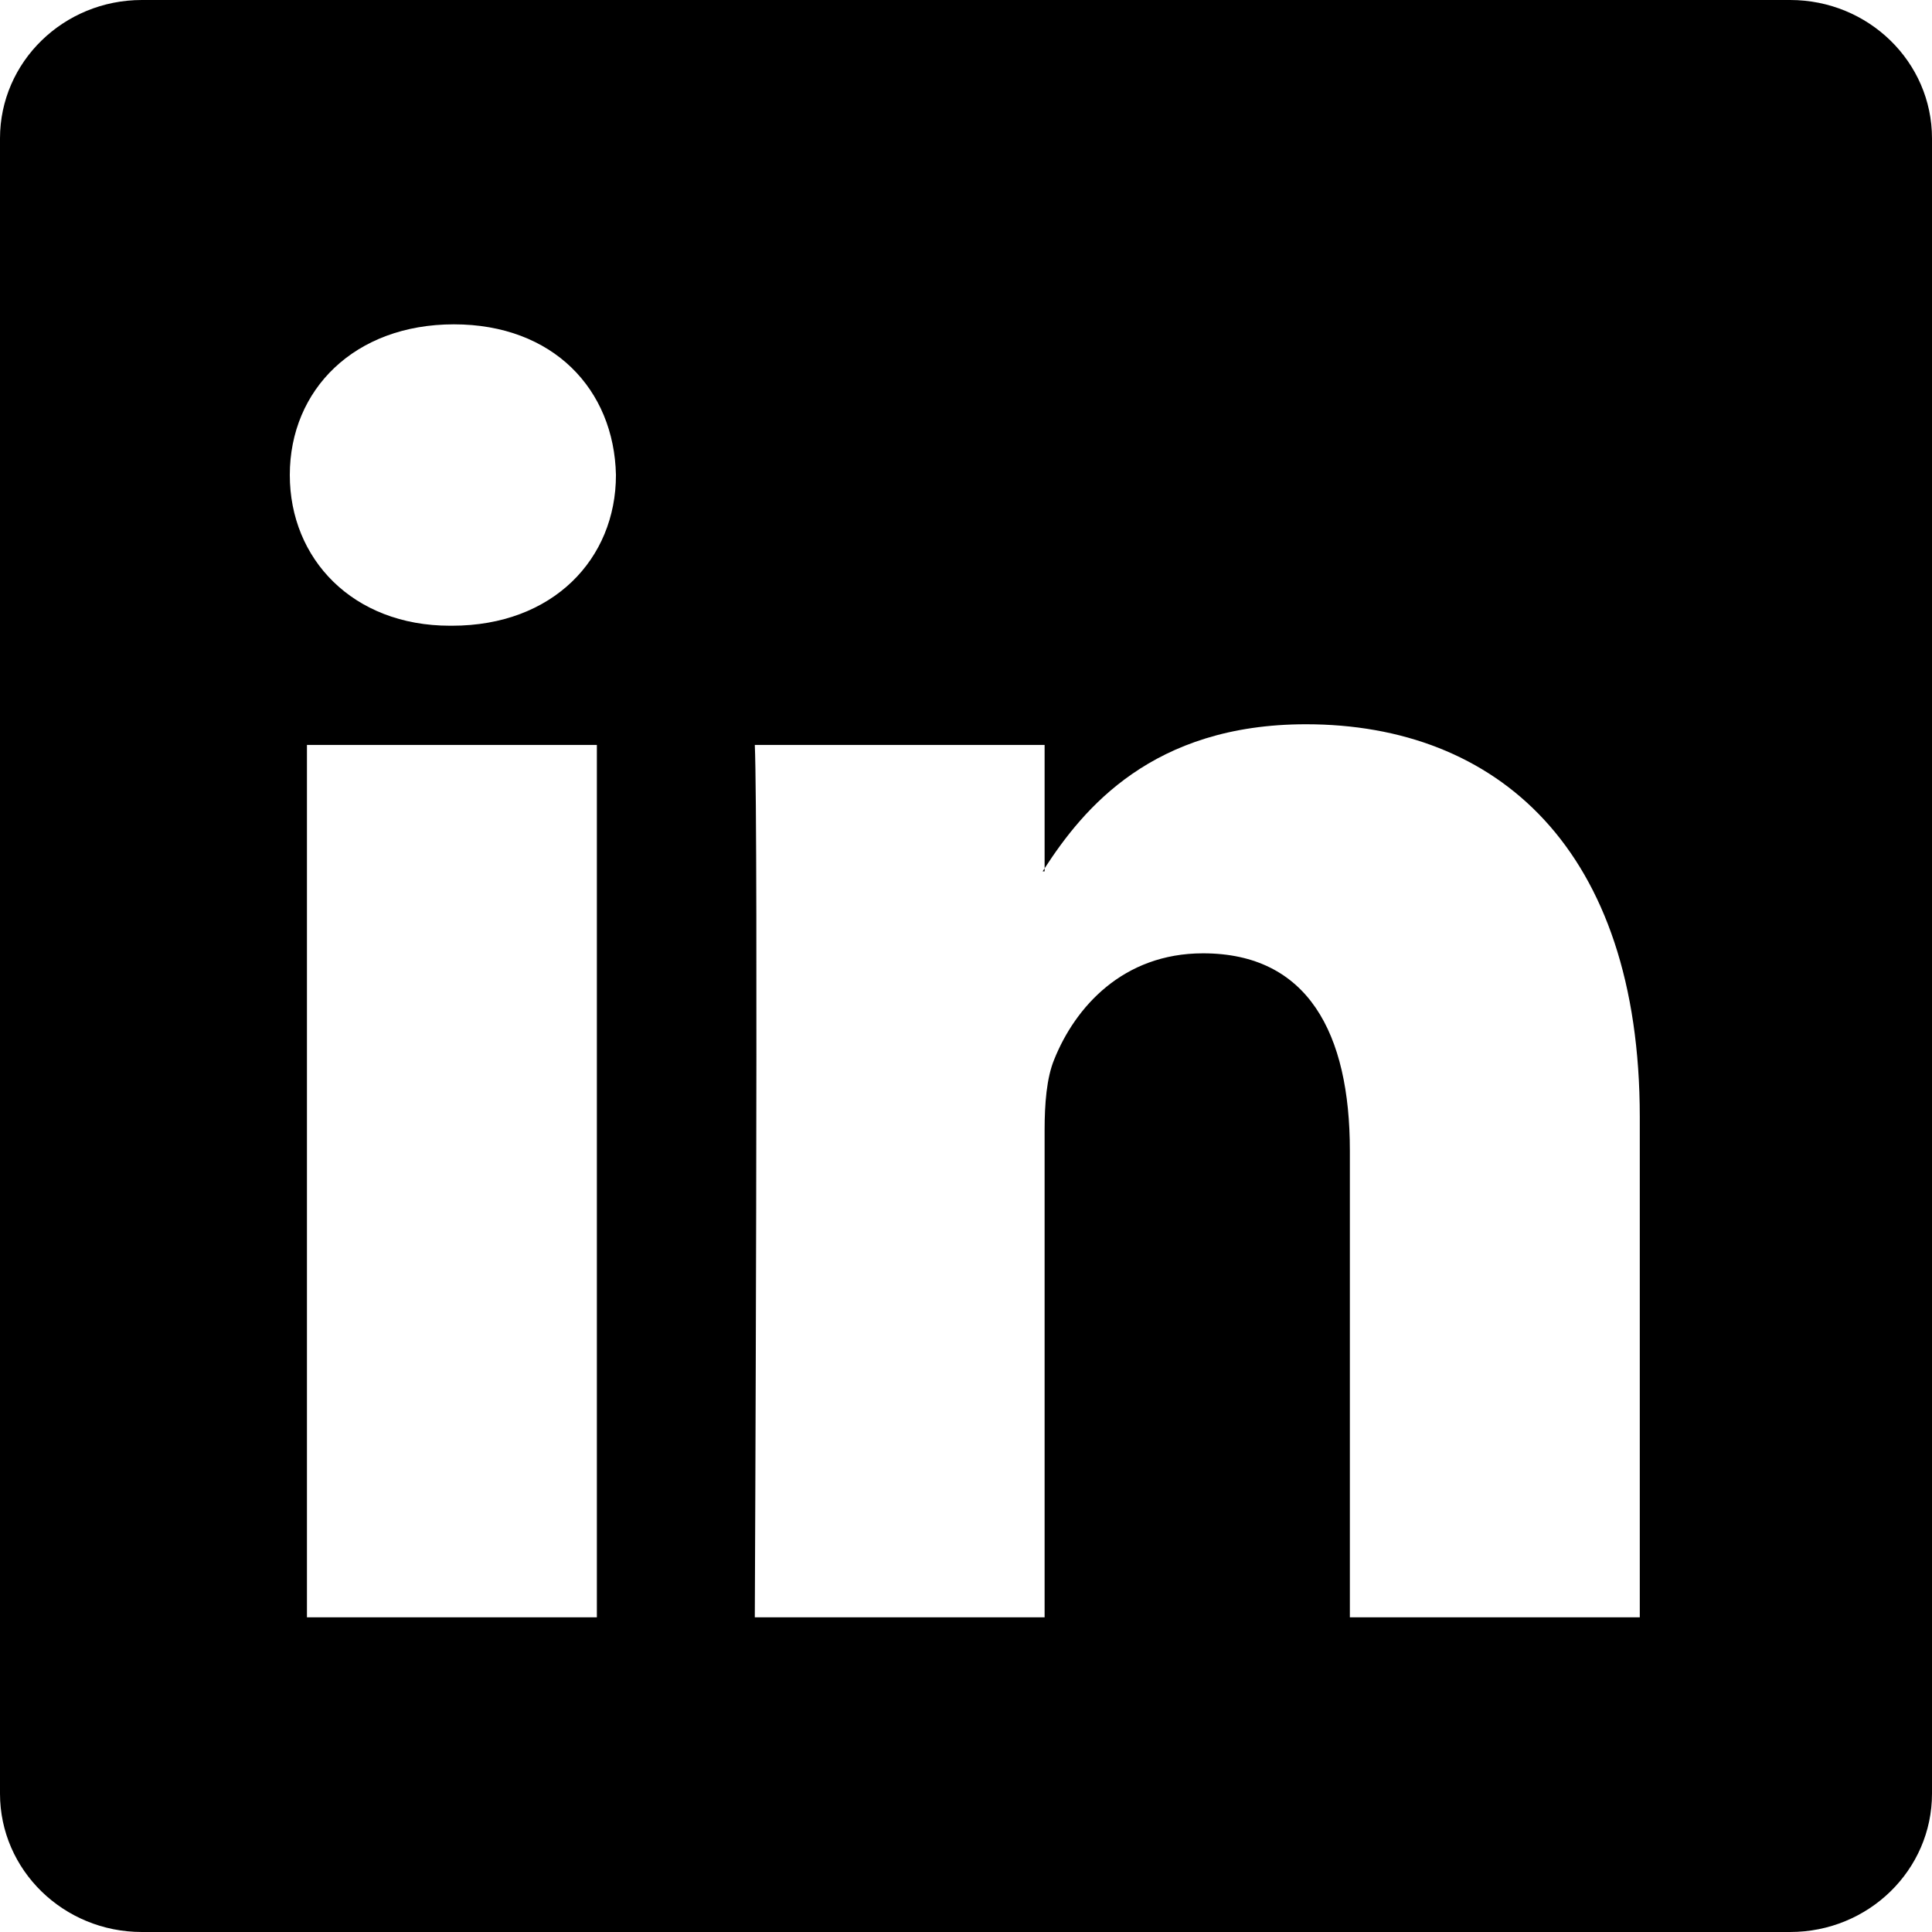
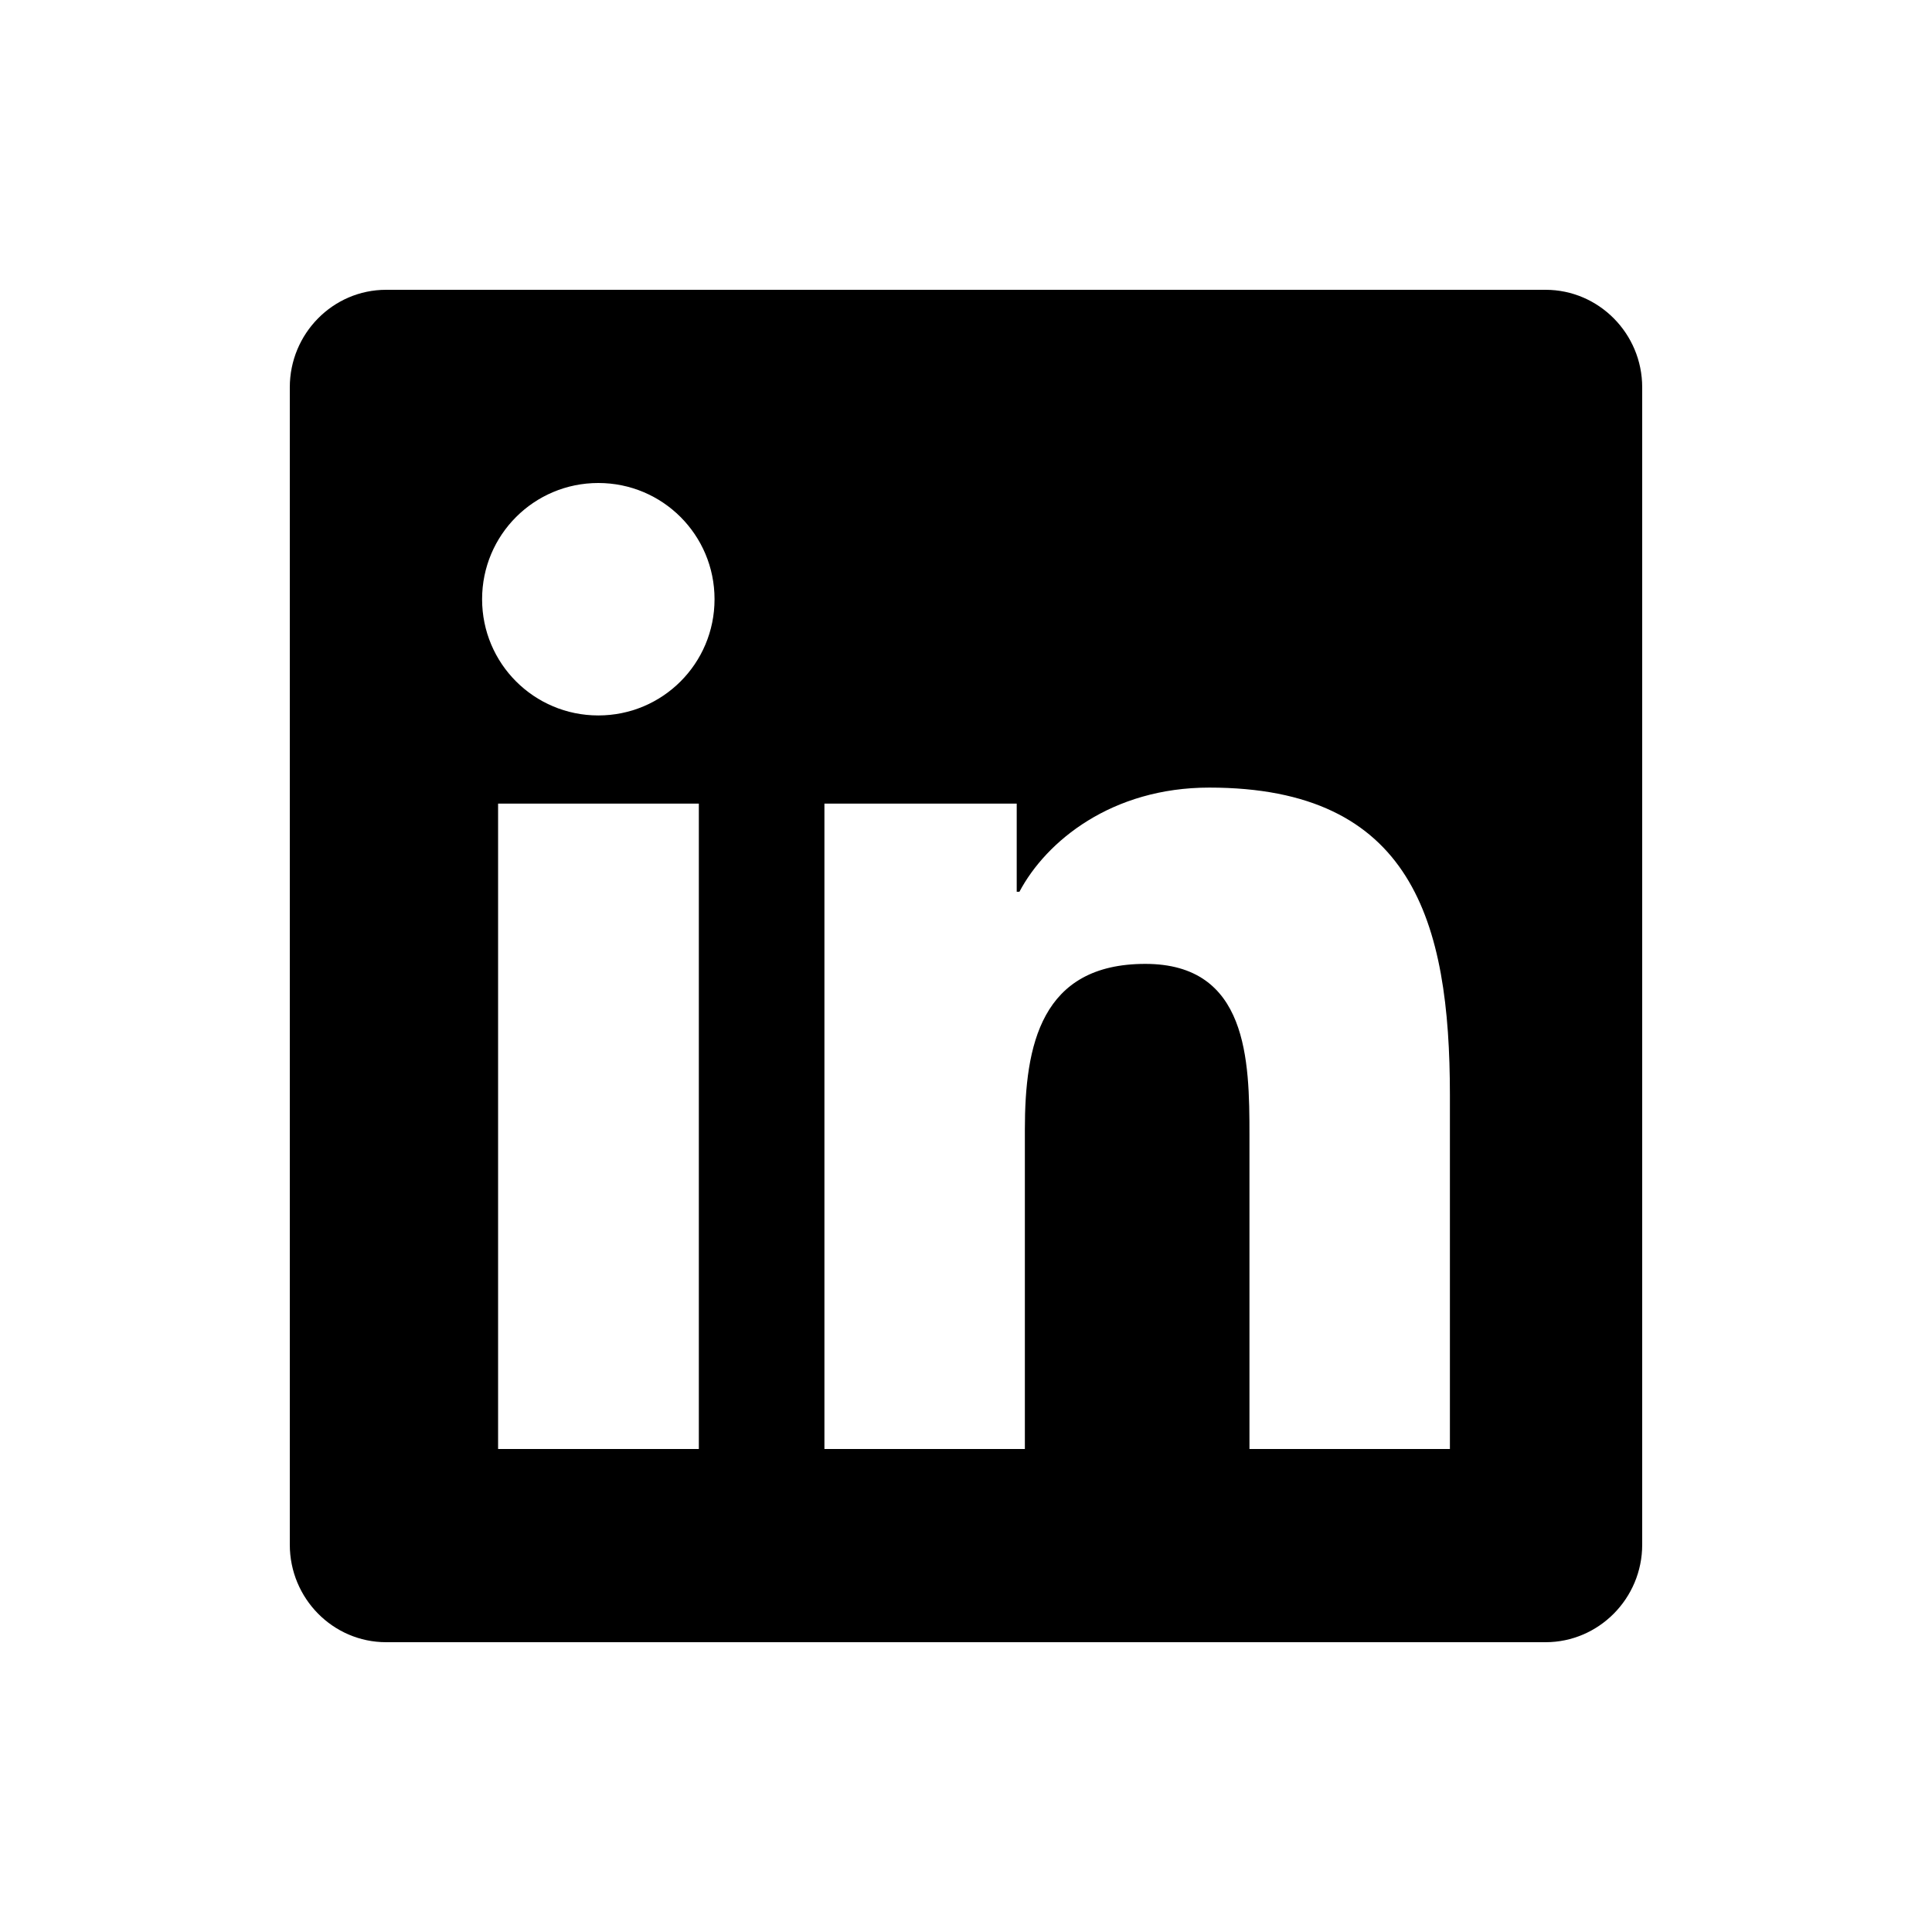
- <svg xmlns="http://www.w3.org/2000/svg" width="16" height="16" fill="currentColor" class="bi bi-linkedin" viewBox="0 0 16 16">
-   <path d="M0 1.146C0 .513.526 0 1.175 0h13.65C15.474 0 16 .513 16 1.146v13.708c0 .633-.526 1.146-1.175 1.146H1.175C.526 16 0 15.487 0 14.854zm4.943 12.248V6.169H2.542v7.225zm-1.2-8.212c.837 0 1.358-.554 1.358-1.248-.015-.709-.52-1.248-1.342-1.248S2.4 3.226 2.4 3.934c0 .694.521 1.248 1.327 1.248zm4.908 8.212V9.359c0-.216.016-.432.08-.586.173-.431.568-.878 1.232-.878.869 0 1.216.662 1.216 1.634v3.865h2.401V9.25c0-2.22-1.184-3.252-2.764-3.252-1.274 0-1.845.7-2.165 1.193v.025h-.016l.016-.025V6.169h-2.4c.03.678 0 7.225 0 7.225z" />
+ <svg xmlns="http://www.w3.org/2000/svg" viewBox="0 0 640 640">
+   <path d="M512 96L127.9 96C110.3 96 96 110.5 96 128.3L96 511.7C96 529.5 110.3 544 127.9 544L512 544C529.6 544 544 529.5 544 511.7L544 128.3C544 110.5 529.6 96 512 96zM231.4 480L165 480L165 266.2L231.5 266.2L231.5 480L231.4 480zM198.2 160C219.5 160 236.7 177.2 236.7 198.5C236.7 219.8 219.5 237 198.2 237C176.9 237 159.7 219.8 159.7 198.5C159.7 177.2 176.9 160 198.2 160zM480.3 480L413.9 480L413.9 376C413.9 351.2 413.4 319.3 379.4 319.3C344.8 319.3 339.5 346.3 339.5 374.2L339.5 480L273.1 480L273.1 266.2L336.8 266.2L336.8 295.4L337.7 295.4C346.6 278.6 368.3 260.9 400.6 260.9C467.8 260.9 480.3 305.2 480.3 362.8L480.3 480z" />
</svg>
